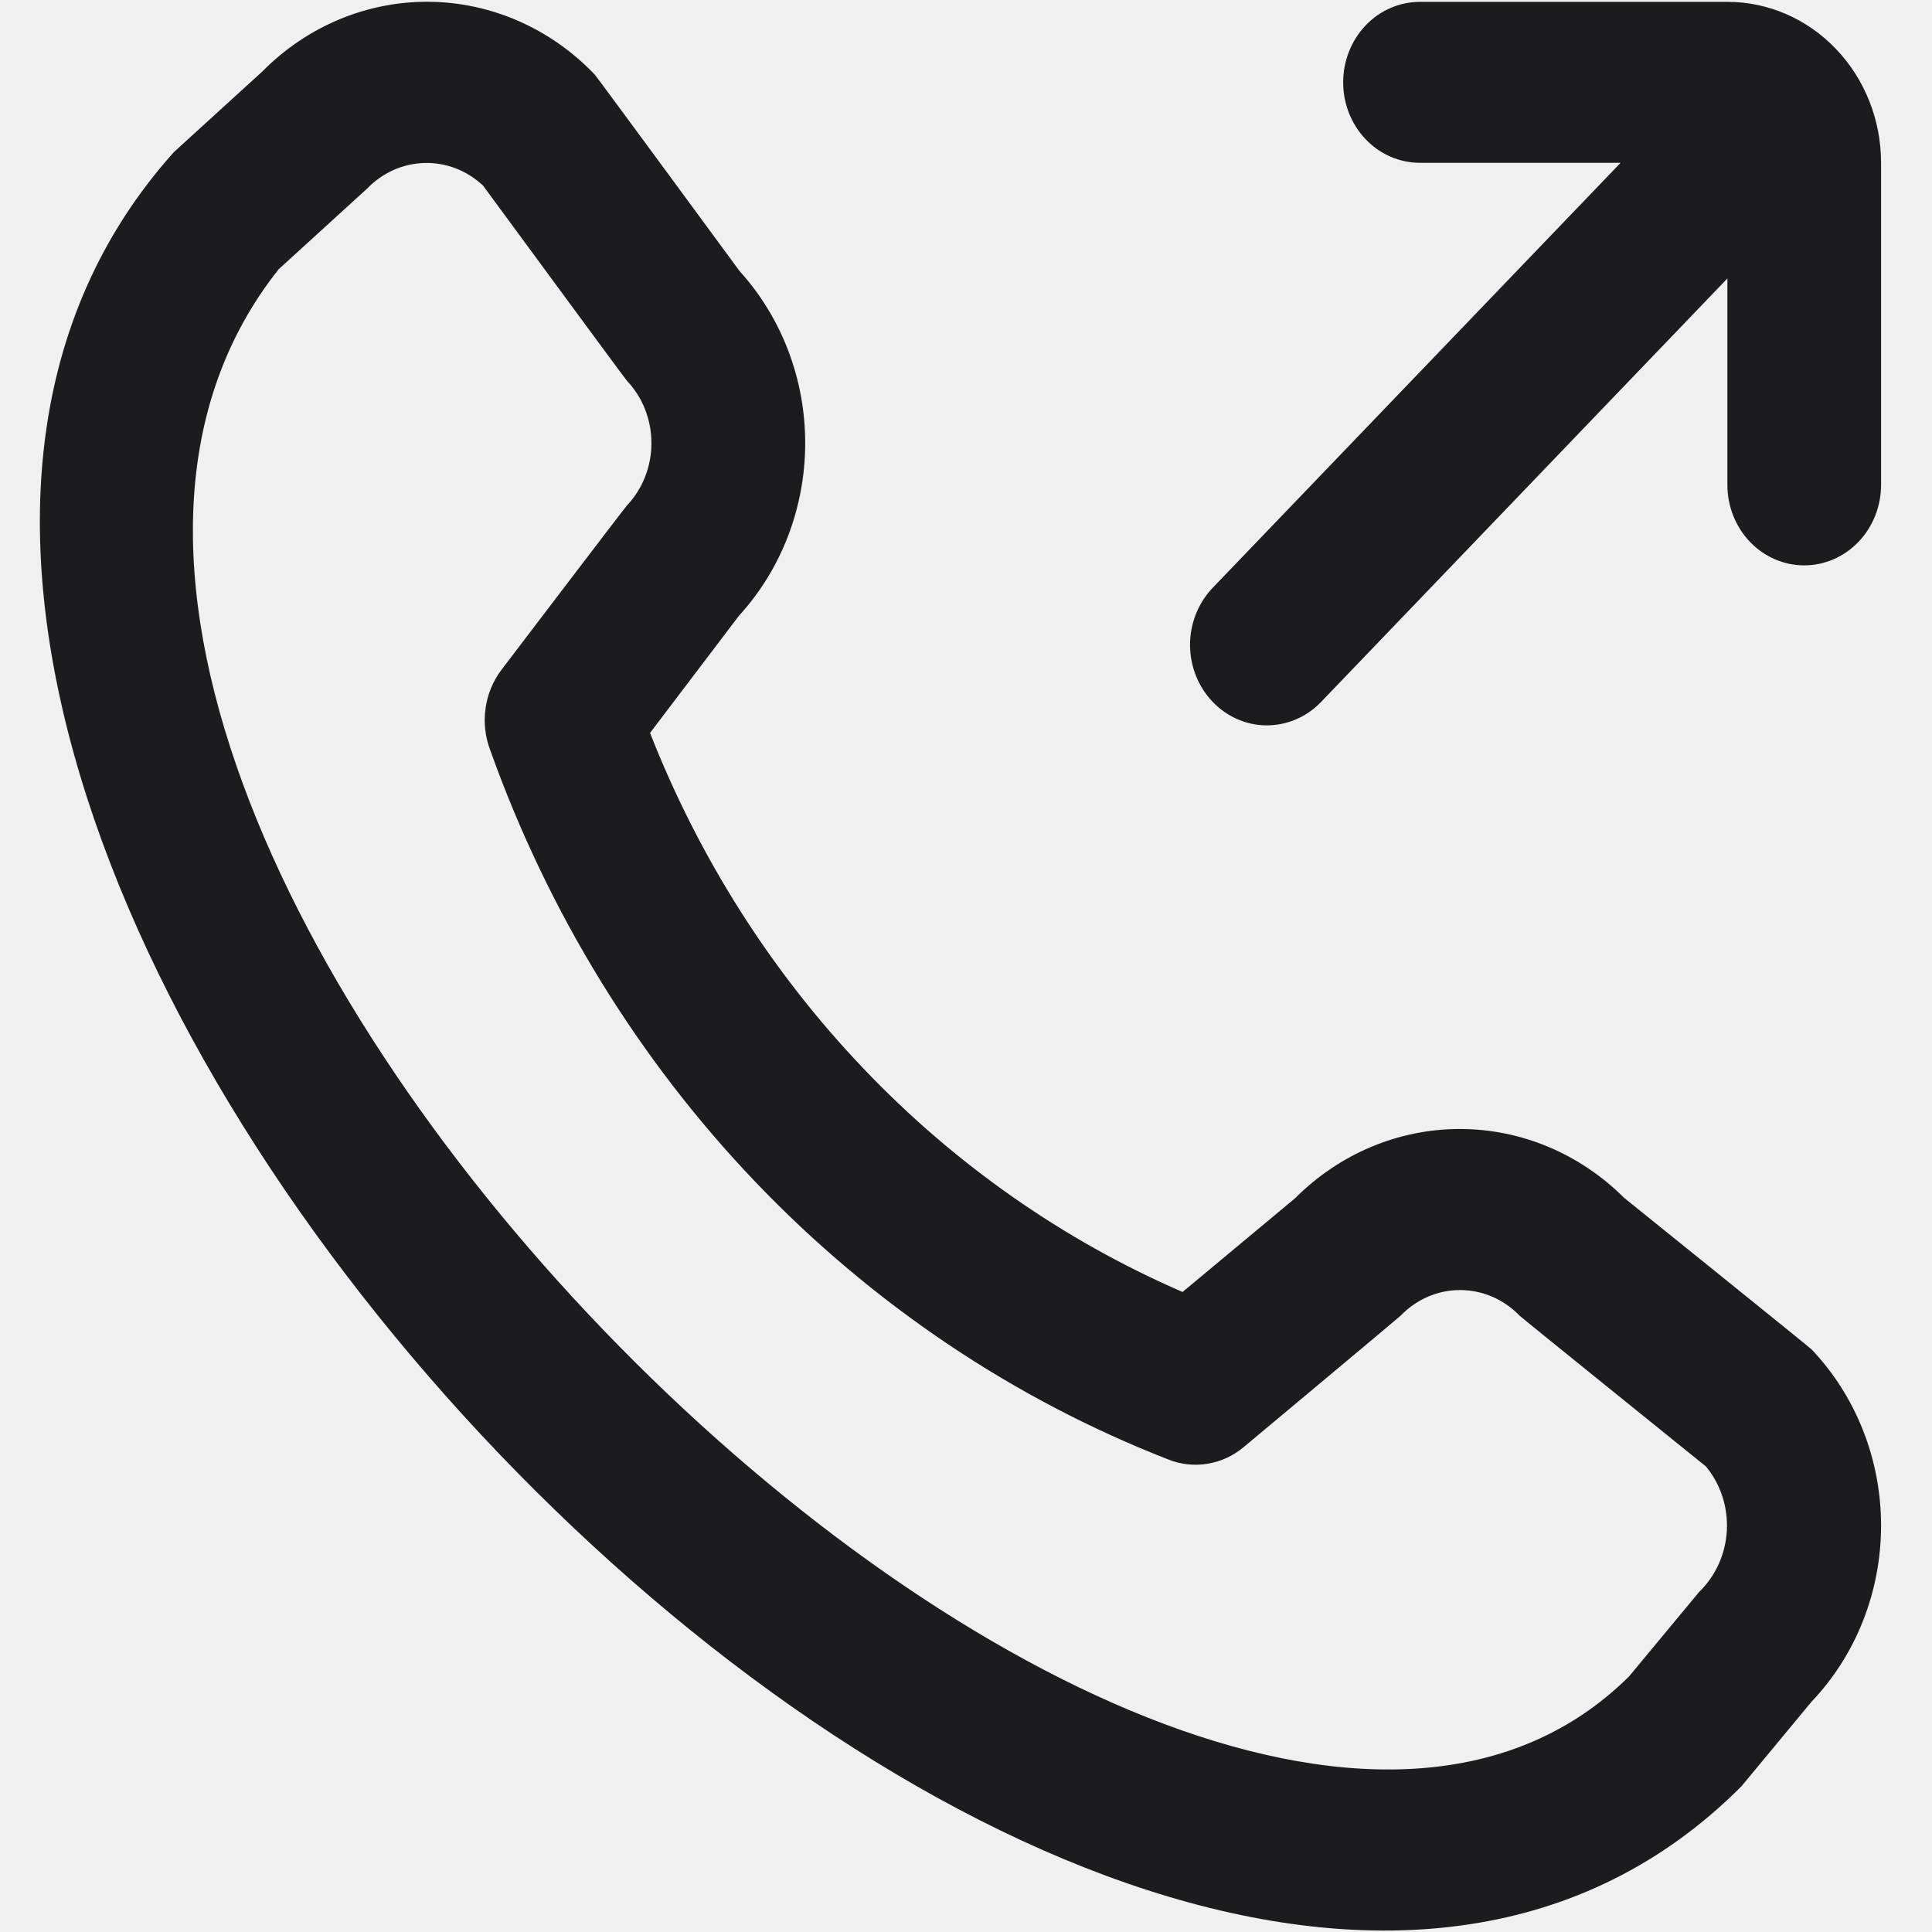
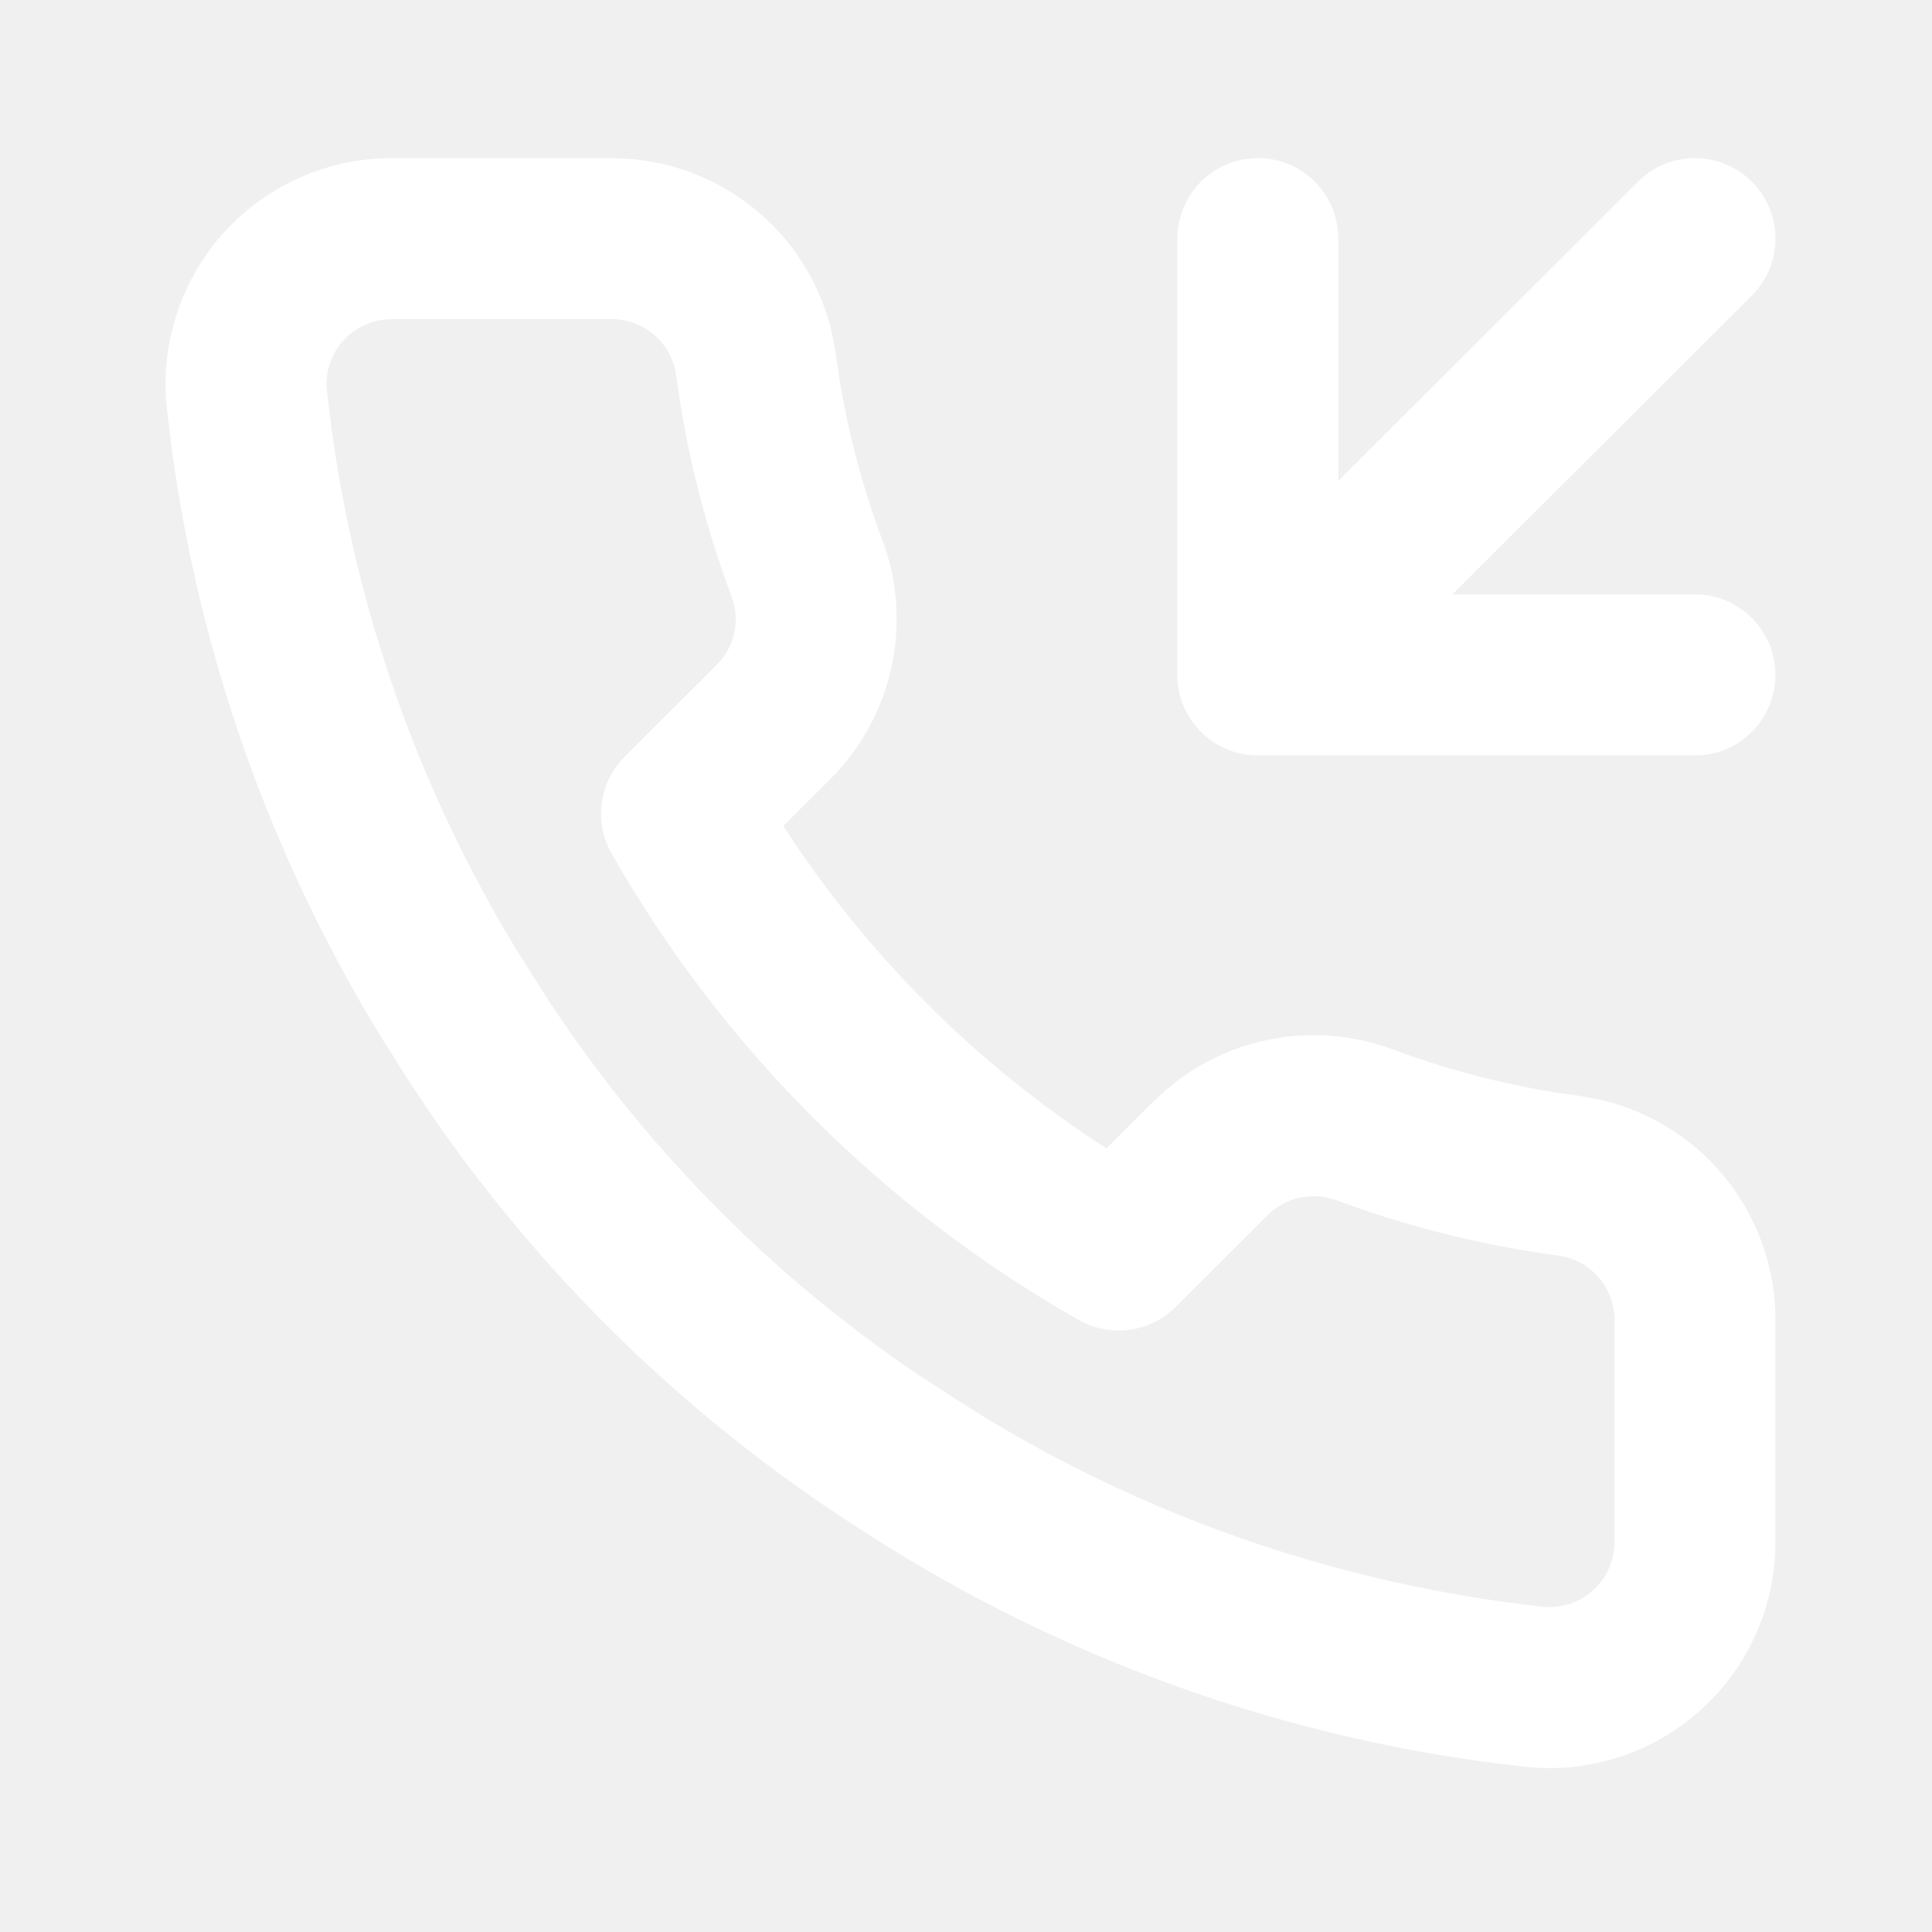
- <svg xmlns="http://www.w3.org/2000/svg" width="22" height="22" viewBox="0 0 22 22" fill="none">
-   <path d="M21.42 1.854V5.521C21.42 5.764 21.328 5.997 21.164 6.169C21 6.341 20.777 6.438 20.545 6.438C20.313 6.438 20.09 6.341 19.926 6.169C19.762 5.997 19.67 5.764 19.67 5.521V3.171L15.033 8.004C14.867 8.171 14.646 8.262 14.416 8.26C14.187 8.257 13.968 8.16 13.806 7.989C13.644 7.819 13.553 7.589 13.551 7.348C13.55 7.108 13.639 6.877 13.799 6.704L18.454 1.854H16.17C15.938 1.854 15.715 1.758 15.551 1.586C15.387 1.414 15.295 1.181 15.295 0.938C15.295 0.694 15.387 0.461 15.551 0.289C15.715 0.117 15.938 0.021 16.17 0.021H19.67C20.134 0.021 20.579 0.214 20.907 0.558C21.236 0.902 21.42 1.368 21.42 1.854ZM20.628 15.365C21.135 15.898 21.42 16.619 21.42 17.372C21.42 18.124 21.135 18.846 20.628 19.378L19.83 20.341C12.663 27.526 -4.775 9.263 1.98 1.732L2.985 0.816C3.495 0.299 4.178 0.014 4.886 0.02C5.595 0.027 6.273 0.325 6.773 0.85C6.8 0.879 8.421 3.086 8.421 3.086C8.902 3.616 9.17 4.319 9.169 5.049C9.168 5.78 8.898 6.483 8.416 7.01L7.402 8.346C7.962 9.773 8.787 11.071 9.828 12.163C10.868 13.256 12.105 14.122 13.466 14.712L14.748 13.644C15.252 13.139 15.922 12.857 16.619 12.856C17.317 12.855 17.988 13.135 18.493 13.639C18.493 13.639 20.601 15.338 20.628 15.365ZM19.425 16.698C19.425 16.698 17.331 15.009 17.304 14.982C17.124 14.795 16.88 14.69 16.626 14.69C16.372 14.69 16.129 14.795 15.949 14.982C15.925 15.006 14.16 16.48 14.16 16.48C14.041 16.579 13.9 16.644 13.749 16.668C13.599 16.693 13.445 16.676 13.303 16.619C11.539 15.931 9.936 14.854 8.604 13.461C7.271 12.067 6.241 10.389 5.582 8.541C5.525 8.391 5.506 8.228 5.529 8.067C5.551 7.907 5.613 7.756 5.709 7.629C5.709 7.629 7.115 5.78 7.139 5.756C7.318 5.567 7.418 5.312 7.418 5.046C7.418 4.78 7.318 4.524 7.139 4.336C7.113 4.308 5.501 2.114 5.501 2.114C5.318 1.942 5.08 1.849 4.834 1.856C4.588 1.862 4.354 1.967 4.18 2.148L3.174 3.065C-1.764 9.282 13.35 24.238 18.55 19.09L19.348 18.128C19.536 17.947 19.649 17.696 19.664 17.429C19.678 17.162 19.593 16.9 19.425 16.698Z" fill="#1C1C1E" />
+ <svg xmlns="http://www.w3.org/2000/svg" width="24" height="24" viewBox="0 0 24 24" fill="none">
+   <path d="M7.58 1.964V1.965C8.257 1.961 8.915 2.2 9.429 2.642C9.882 3.03 10.197 3.551 10.332 4.127L10.379 4.377L10.381 4.387L10.424 4.683C10.535 5.372 10.714 6.049 10.958 6.703H10.959C11.149 7.206 11.189 7.752 11.077 8.277C10.964 8.802 10.704 9.284 10.327 9.665L10.323 9.669L9.73 10.26C10.768 11.864 12.136 13.23 13.745 14.266L14.339 13.673L14.343 13.669L14.492 13.533C14.847 13.23 15.274 13.019 15.733 12.921C16.257 12.809 16.802 12.85 17.304 13.037H17.305C17.962 13.282 18.641 13.461 19.332 13.572L19.629 13.615L19.638 13.616L19.891 13.664C20.473 13.801 20.999 14.121 21.389 14.58C21.83 15.099 22.066 15.761 22.055 16.441V19.146L22.052 19.292C22.036 19.633 21.957 19.969 21.82 20.282C21.663 20.641 21.432 20.962 21.144 21.226C20.856 21.49 20.515 21.692 20.145 21.817C19.821 21.926 19.48 21.975 19.139 21.962L18.993 21.952L18.975 21.951C16.035 21.633 13.21 20.63 10.729 19.024V19.023C8.424 17.559 6.47 15.609 5.003 13.309L4.707 12.838C3.361 10.624 2.486 8.157 2.136 5.59L2.069 5.039C2.068 5.034 2.068 5.029 2.068 5.024C2.033 4.635 2.079 4.244 2.204 3.874C2.328 3.505 2.528 3.166 2.791 2.878C3.055 2.59 3.375 2.361 3.732 2.203C4.089 2.046 4.474 1.964 4.864 1.964H7.58ZM4.781 3.969C4.697 3.978 4.616 3.999 4.539 4.033C4.436 4.079 4.343 4.145 4.267 4.228C4.191 4.31 4.134 4.408 4.098 4.514C4.064 4.615 4.051 4.721 4.058 4.827L4.118 5.32C4.43 7.614 5.213 9.82 6.416 11.799L6.681 12.22L6.685 12.227L5.842 12.764L6.685 12.228C7.914 14.157 9.528 15.812 11.424 17.089L11.808 17.339L11.816 17.344L12.235 17.608C14.349 18.89 16.721 19.693 19.185 19.961C19.294 19.969 19.402 19.956 19.505 19.921C19.612 19.885 19.71 19.827 19.793 19.751C19.877 19.675 19.943 19.582 19.988 19.48C20.033 19.377 20.056 19.266 20.055 19.154V16.441C20.055 16.432 20.056 16.424 20.056 16.415C20.061 16.218 19.993 16.026 19.865 15.875C19.738 15.726 19.561 15.627 19.367 15.598C18.424 15.473 17.498 15.243 16.607 14.911H16.605C16.46 14.857 16.302 14.845 16.15 14.877C15.998 14.909 15.858 14.984 15.748 15.093L14.603 16.236C14.285 16.554 13.794 16.619 13.403 16.398C10.981 15.023 8.976 13.021 7.598 10.604C7.375 10.212 7.441 9.719 7.76 9.401L8.906 8.257C9.014 8.147 9.089 8.01 9.122 7.86C9.154 7.709 9.142 7.552 9.087 7.408L9.086 7.406C8.754 6.516 8.522 5.591 8.398 4.649H8.397C8.368 4.459 8.273 4.285 8.126 4.159C7.977 4.032 7.786 3.962 7.589 3.964H4.866L4.781 3.969ZM20.349 2.256C20.74 1.866 21.373 1.867 21.763 2.258C22.153 2.649 22.153 3.282 21.762 3.672L18.042 7.384H21.055C21.607 7.384 22.055 7.832 22.055 8.384C22.055 8.936 21.607 9.384 21.055 9.384H15.625C15.073 9.384 14.626 8.936 14.625 8.384V2.964C14.626 2.412 15.073 1.964 15.625 1.964C16.178 1.964 16.625 2.412 16.625 2.964V5.973L20.349 2.256Z" fill="white" />
</svg>
